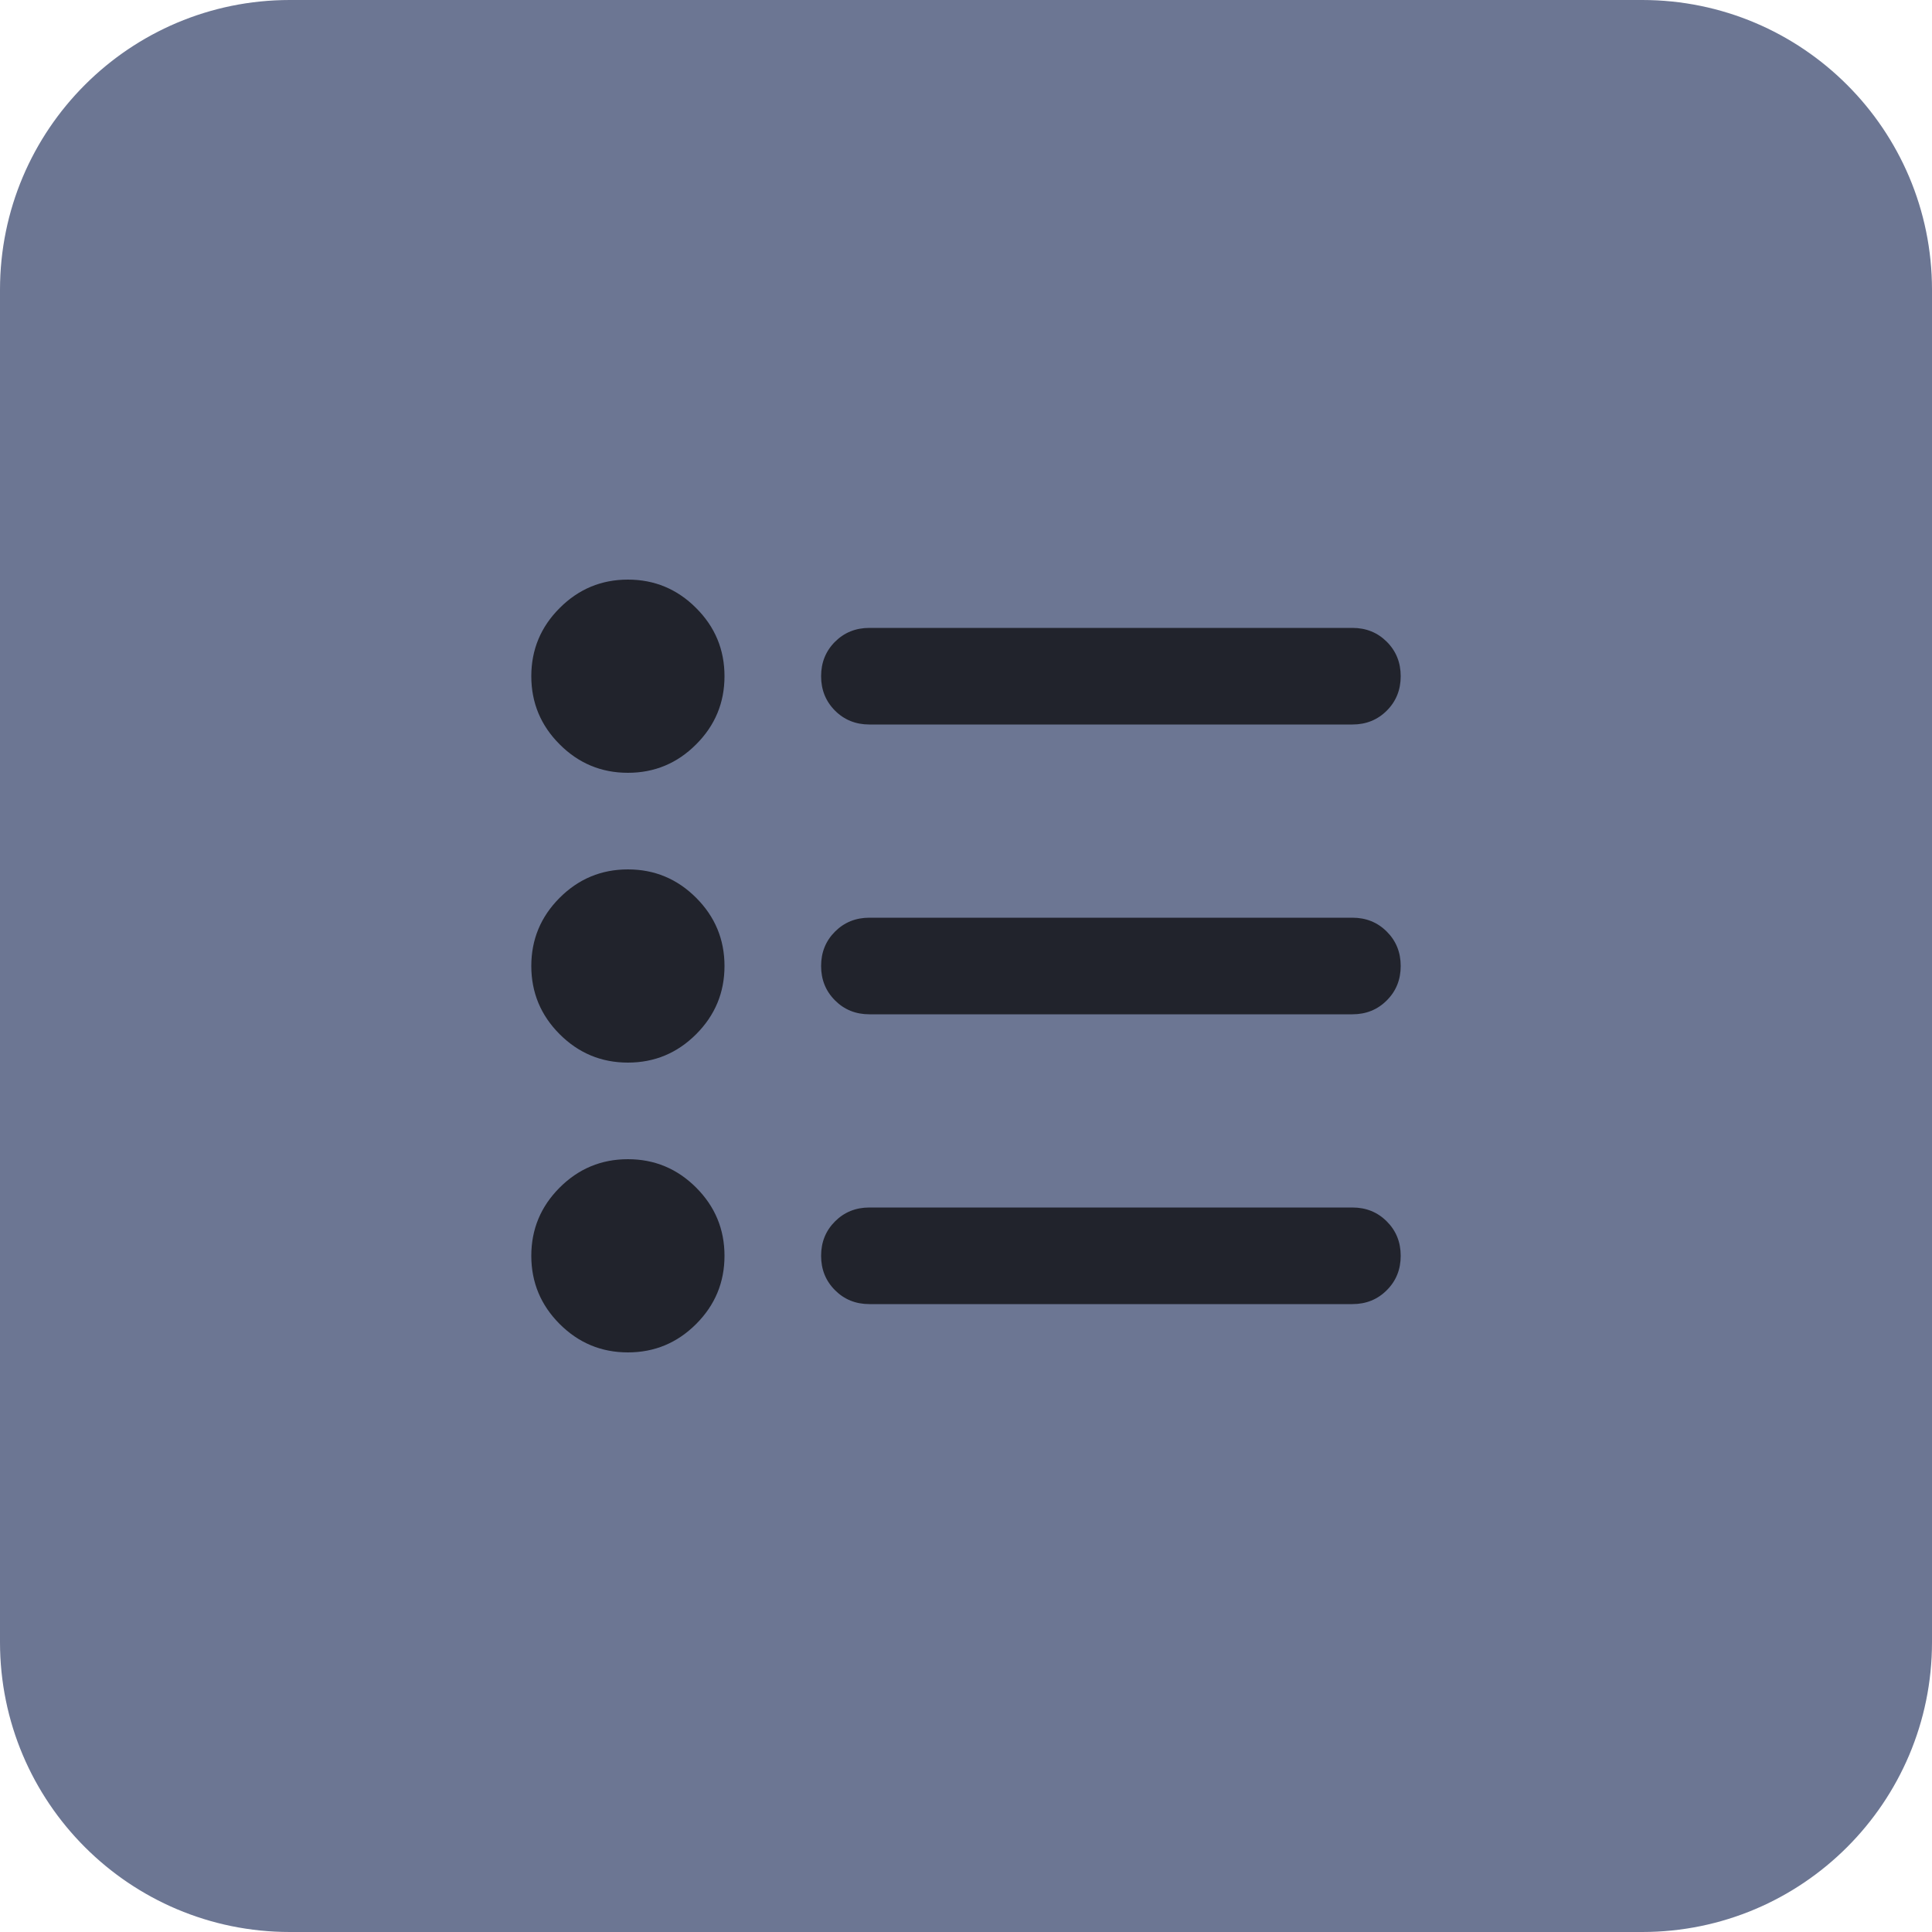
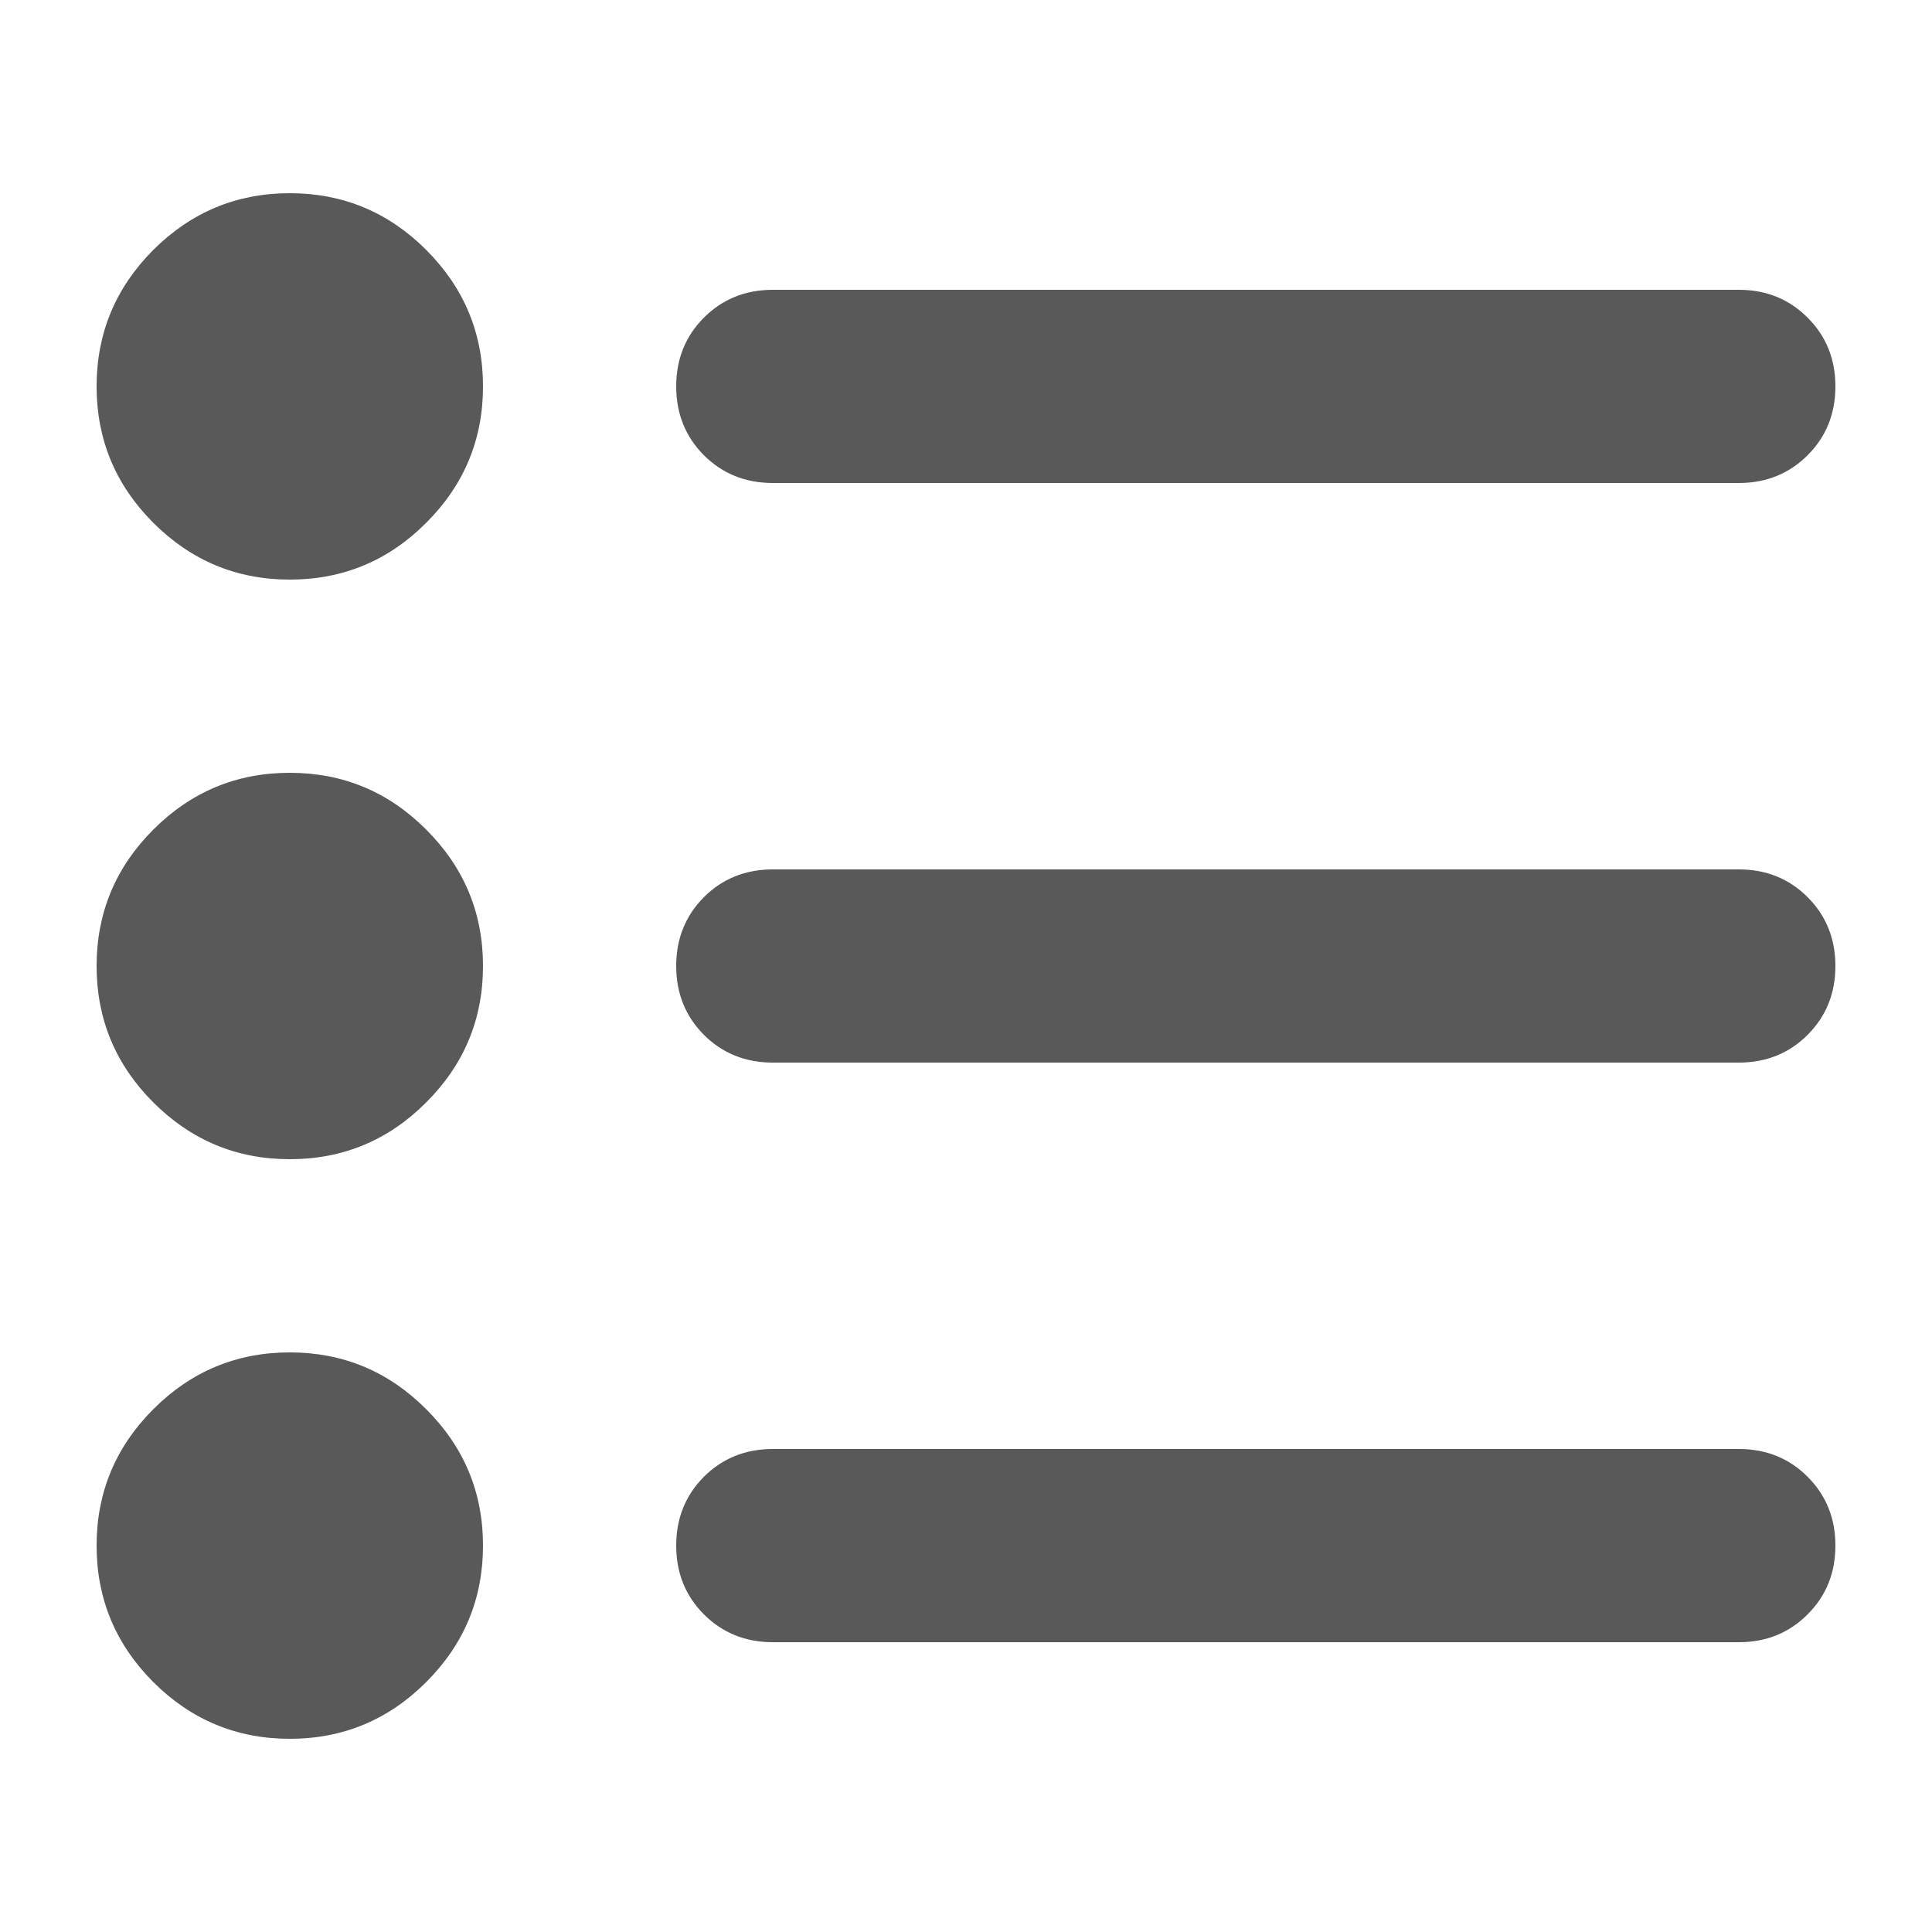
- <svg xmlns="http://www.w3.org/2000/svg" width="40" height="40" viewBox="0 0 40 40" fill="none">
-   <rect x="0.5" y="0.5" width="39" height="39" rx="5.5" fill="#6c7693" />
-   <rect x="0.5" y="0.5" width="39" height="39" rx="5.5" stroke="#6c7693" />
-   <path d="M18 27C17.717 27 17.479 26.904 17.288 26.712C17.096 26.521 17 26.283 17 26C17 25.717 17.096 25.479 17.288 25.288C17.479 25.096 17.717 25 18 25H28C28.283 25 28.521 25.096 28.712 25.288C28.904 25.479 29 25.717 29 26C29 26.283 28.904 26.521 28.712 26.712C28.521 26.904 28.283 27 28 27H18ZM18 21C17.717 21 17.479 20.904 17.288 20.712C17.096 20.521 17 20.283 17 20C17 19.717 17.096 19.479 17.288 19.288C17.479 19.096 17.717 19 18 19H28C28.283 19 28.521 19.096 28.712 19.288C28.904 19.479 29 19.717 29 20C29 20.283 28.904 20.521 28.712 20.712C28.521 20.904 28.283 21 28 21H18ZM18 15C17.717 15 17.479 14.904 17.288 14.713C17.096 14.521 17 14.283 17 14C17 13.717 17.096 13.479 17.288 13.287C17.479 13.096 17.717 13 18 13H28C28.283 13 28.521 13.096 28.712 13.287C28.904 13.479 29 13.717 29 14C29 14.283 28.904 14.521 28.712 14.713C28.521 14.904 28.283 15 28 15H18ZM13 28C12.45 28 11.979 27.804 11.588 27.413C11.196 27.021 11 26.55 11 26C11 25.45 11.196 24.979 11.588 24.587C11.979 24.196 12.45 24 13 24C13.55 24 14.021 24.196 14.412 24.587C14.804 24.979 15 25.45 15 26C15 26.55 14.804 27.021 14.412 27.413C14.021 27.804 13.55 28 13 28ZM13 22C12.45 22 11.979 21.804 11.588 21.413C11.196 21.021 11 20.55 11 20C11 19.45 11.196 18.979 11.588 18.587C11.979 18.196 12.45 18 13 18C13.55 18 14.021 18.196 14.412 18.587C14.804 18.979 15 19.45 15 20C15 20.55 14.804 21.021 14.412 21.413C14.021 21.804 13.55 22 13 22ZM13 16C12.45 16 11.979 15.804 11.588 15.412C11.196 15.021 11 14.55 11 14C11 13.45 11.196 12.979 11.588 12.588C11.979 12.196 12.45 12 13 12C13.55 12 14.021 12.196 14.412 12.588C14.804 12.979 15 13.45 15 14C15 14.55 14.804 15.021 14.412 15.412C14.021 15.804 13.55 16 13 16Z" fill="#21232c" />
+ <svg xmlns="http://www.w3.org/2000/svg" width="20" height="20" viewBox="0 0 20 20" fill="none">
+   <path d="M8 17C7.717 17 7.479 16.904 7.287 16.712C7.096 16.521 7 16.283 7 16C7 15.717 7.096 15.479 7.287 15.287C7.479 15.096 7.717 15 8 15H18C18.283 15 18.521 15.096 18.712 15.287C18.904 15.479 19 15.717 19 16C19 16.283 18.904 16.521 18.712 16.712C18.521 16.904 18.283 17 18 17H8ZM8 11C7.717 11 7.479 10.904 7.287 10.713C7.096 10.521 7 10.283 7 10C7 9.717 7.096 9.479 7.287 9.287C7.479 9.096 7.717 9 8 9H18C18.283 9 18.521 9.096 18.712 9.287C18.904 9.479 19 9.717 19 10C19 10.283 18.904 10.521 18.712 10.713C18.521 10.904 18.283 11 18 11H8ZM8 5C7.717 5 7.479 4.904 7.287 4.713C7.096 4.521 7 4.283 7 4C7 3.717 7.096 3.479 7.287 3.288C7.479 3.096 7.717 3 8 3H18C18.283 3 18.521 3.096 18.712 3.288C18.904 3.479 19 3.717 19 4C19 4.283 18.904 4.521 18.712 4.713C18.521 4.904 18.283 5 18 5H8ZM3 18C2.45 18 1.979 17.804 1.587 17.413C1.196 17.021 1 16.55 1 16C1 15.45 1.196 14.979 1.587 14.588C1.979 14.196 2.45 14 3 14C3.55 14 4.021 14.196 4.412 14.588C4.804 14.979 5 15.45 5 16C5 16.55 4.804 17.021 4.412 17.413C4.021 17.804 3.55 18 3 18ZM3 12C2.45 12 1.979 11.804 1.587 11.412C1.196 11.021 1 10.55 1 10C1 9.45 1.196 8.979 1.587 8.588C1.979 8.196 2.45 8 3 8C3.55 8 4.021 8.196 4.412 8.588C4.804 8.979 5 9.45 5 10C5 10.55 4.804 11.021 4.412 11.412C4.021 11.804 3.55 12 3 12ZM3 6C2.45 6 1.979 5.804 1.587 5.412C1.196 5.021 1 4.55 1 4C1 3.45 1.196 2.979 1.587 2.587C1.979 2.196 2.45 2 3 2C3.55 2 4.021 2.196 4.412 2.587C4.804 2.979 5 3.45 5 4C5 4.55 4.804 5.021 4.412 5.412C4.021 5.804 3.55 6 3 6Z" fill="#595959" />
</svg>
